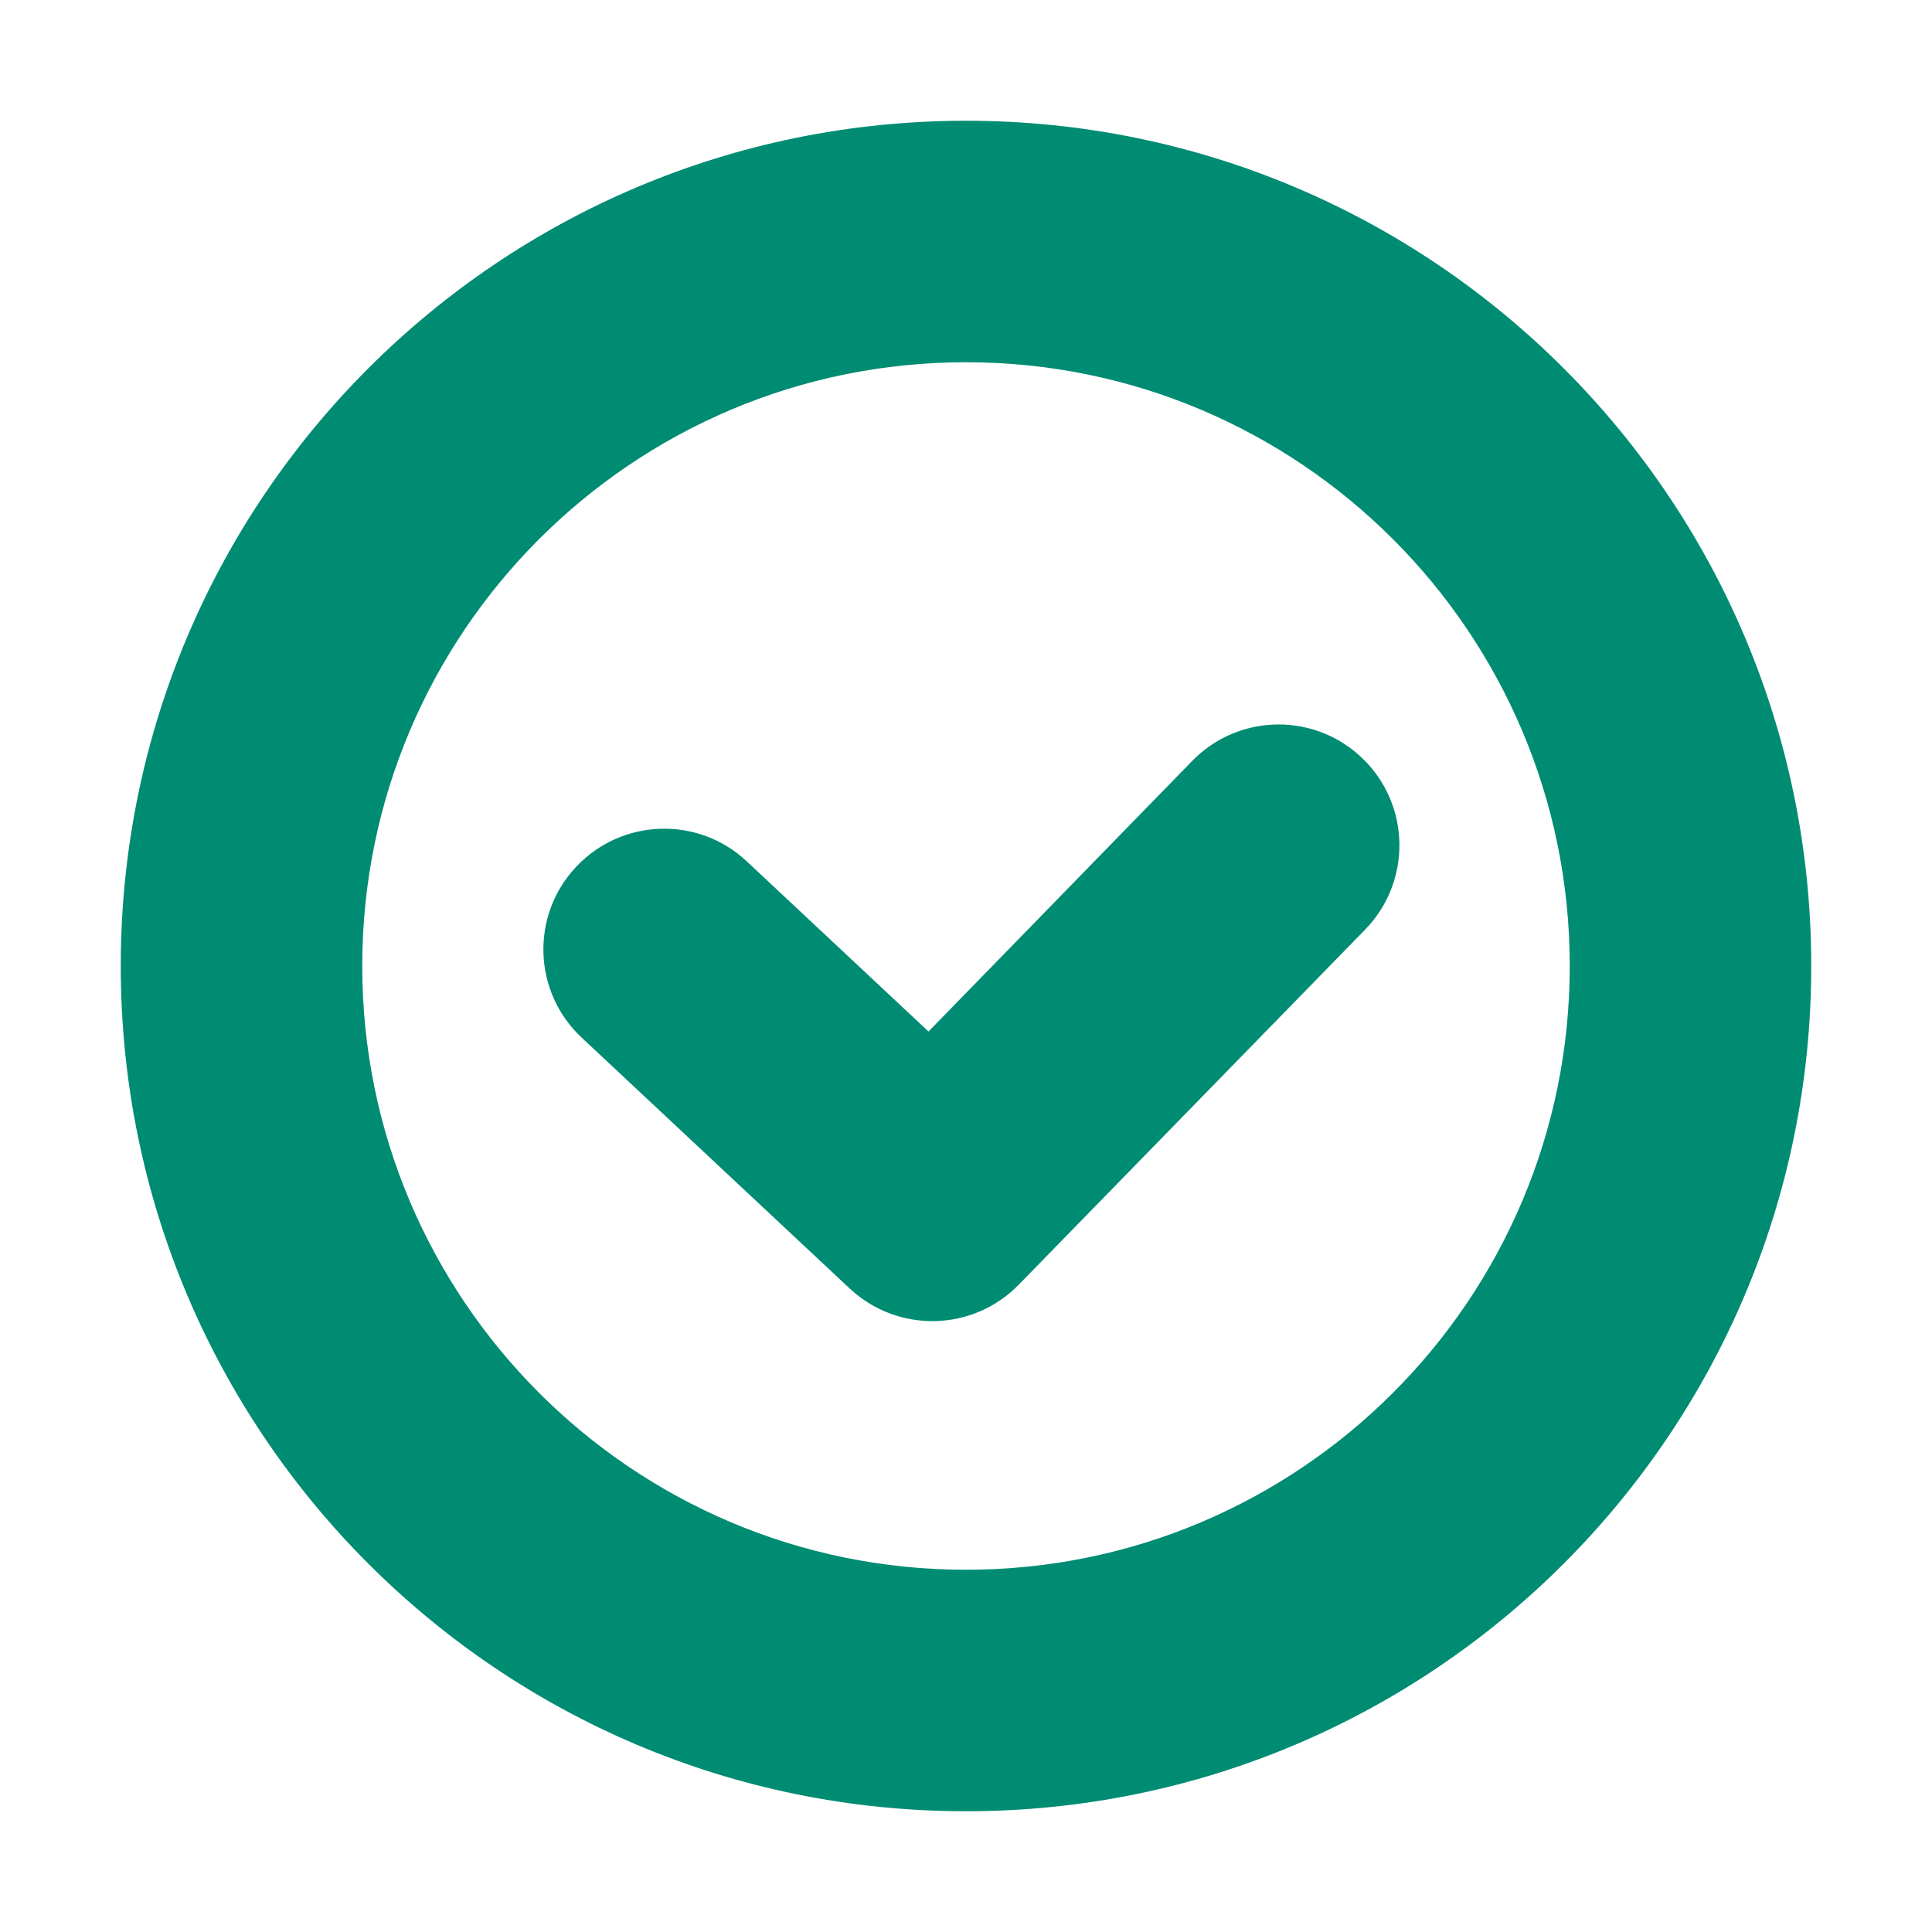
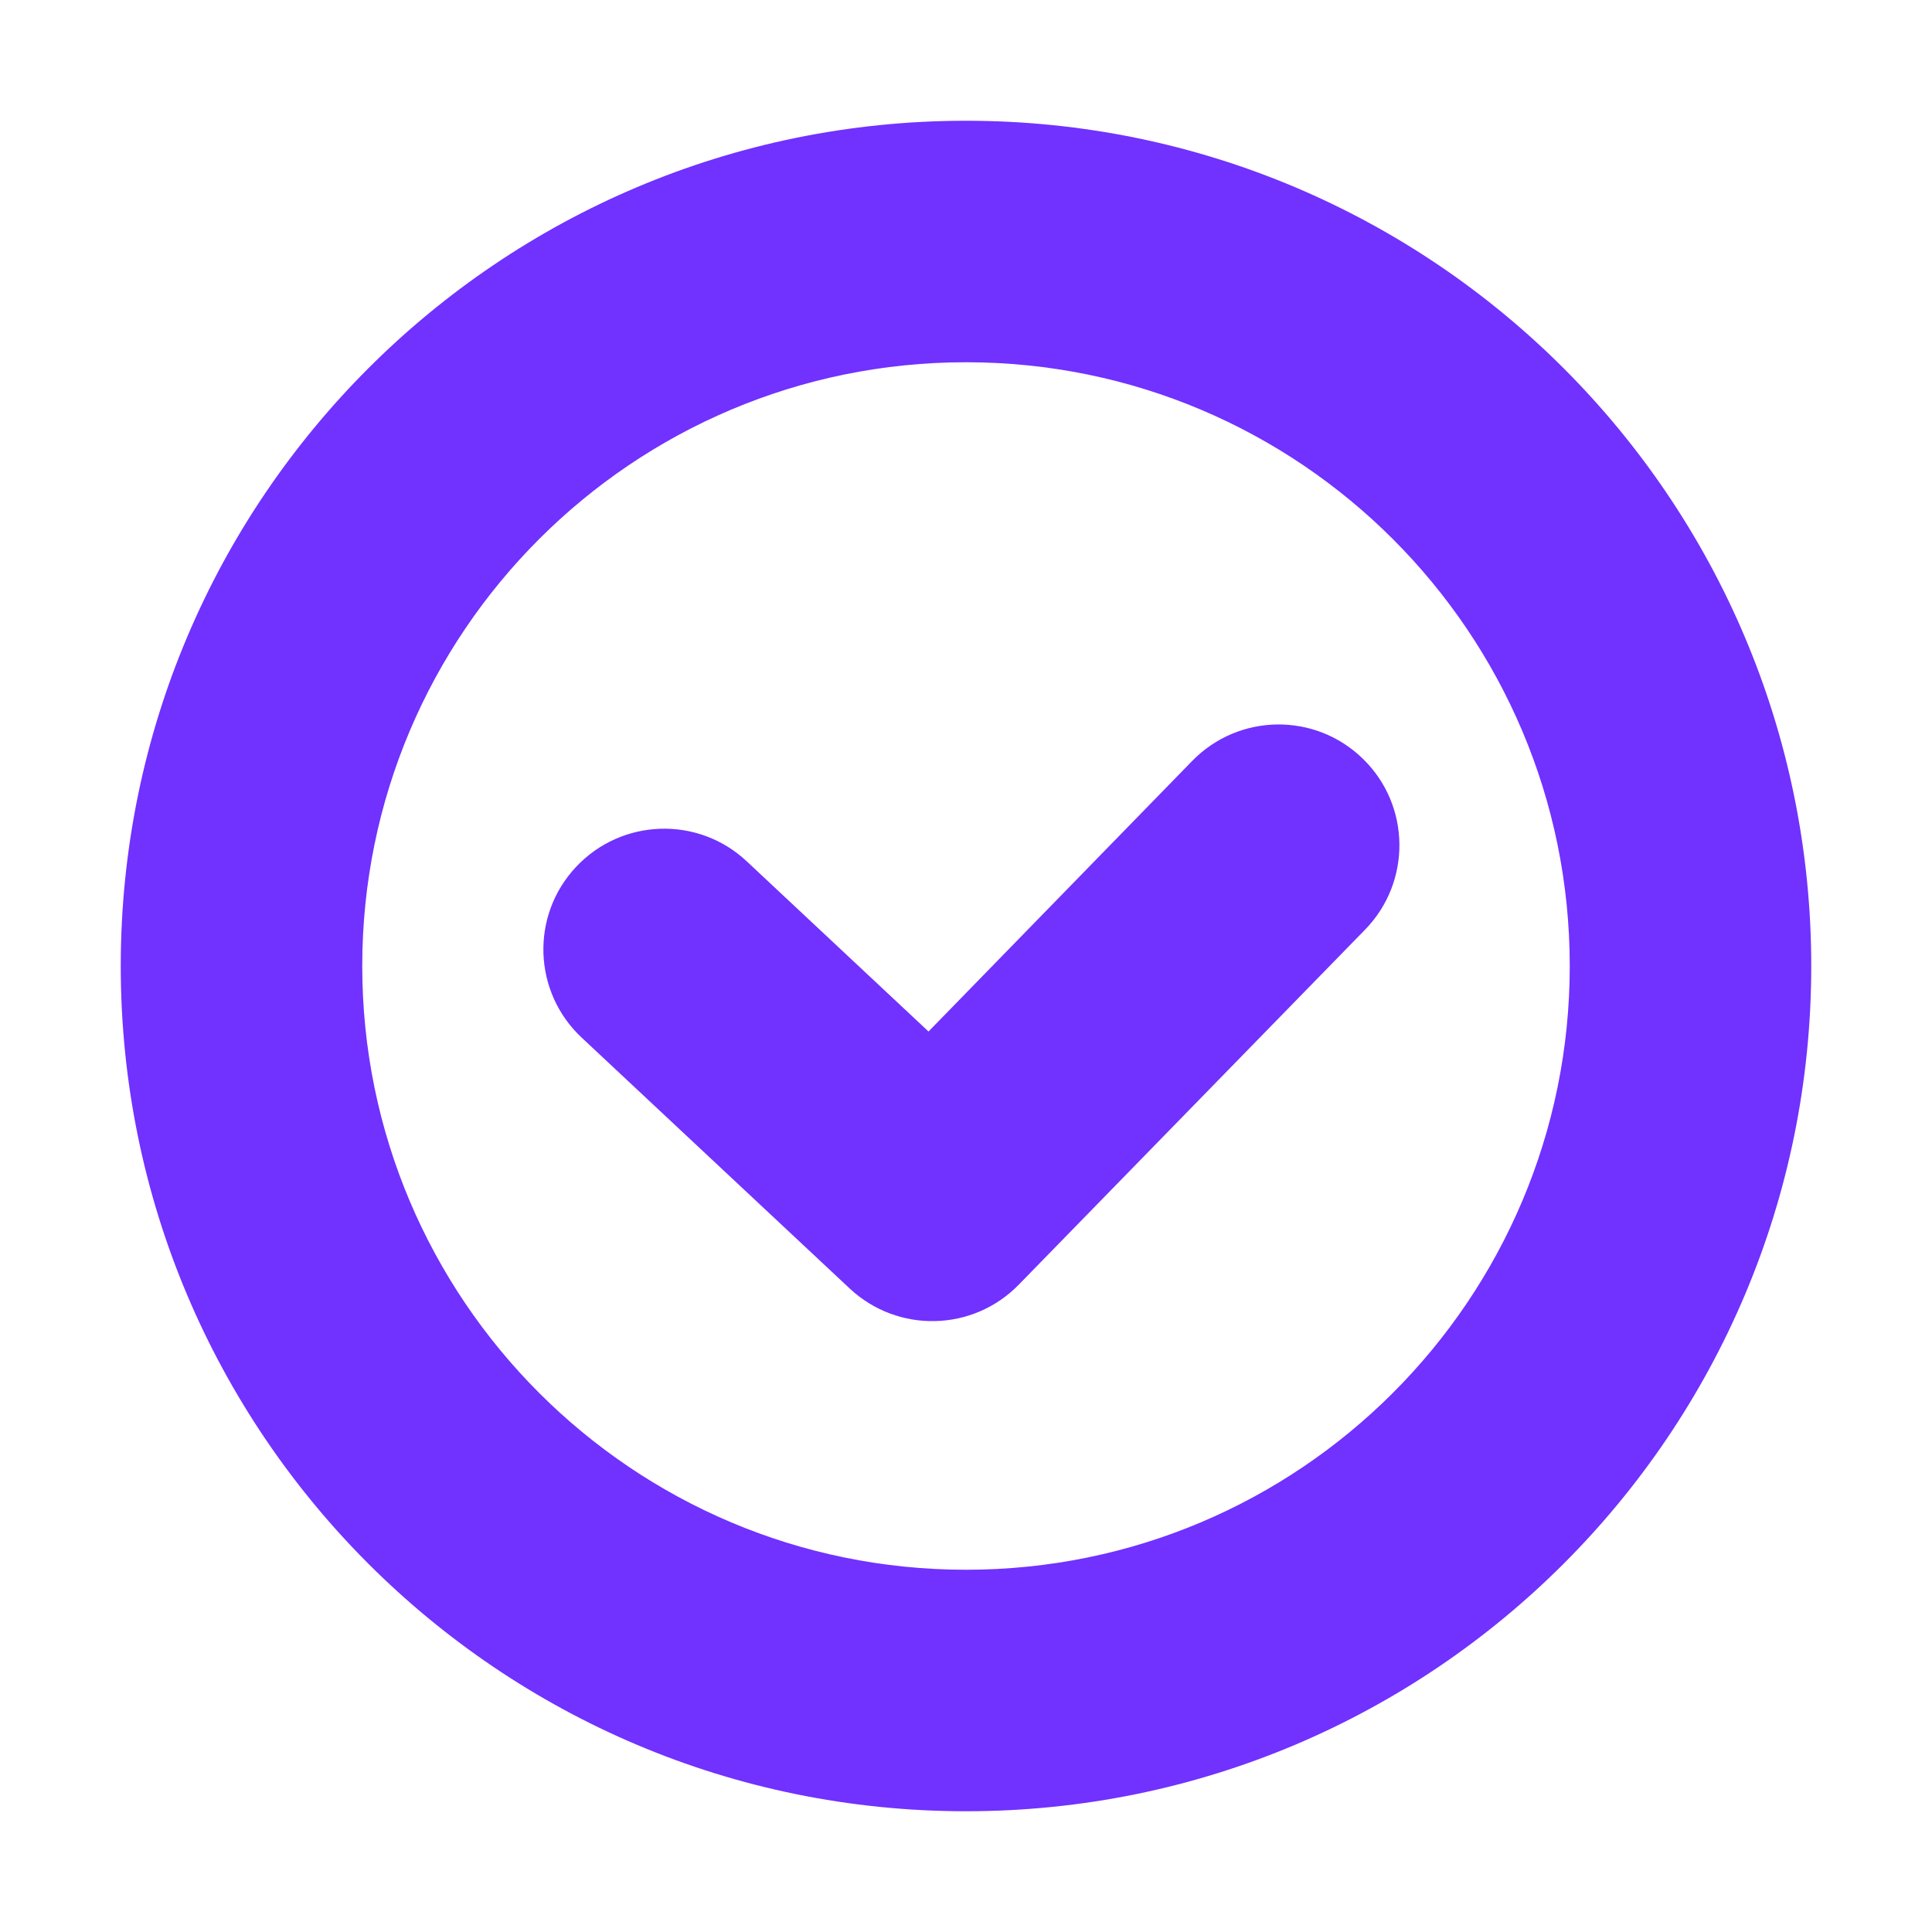
<svg xmlns="http://www.w3.org/2000/svg" width="16" height="16" viewBox="0 0 16 16">
  <g fill="none" fill-rule="evenodd">
    <g>
      <g>
        <path d="M0 0H16V16H0z" transform="translate(-589 -311) translate(589 311)" />
-         <path fill="#008C73" fill-rule="nonzero" d="M8 15c3.866 0 7-3.134 7-7s-3.134-7-7-7-7 3.134-7 7 3.134 7 7 7zm0-2c-2.761 0-5-2.239-5-5s2.239-5 5-5 5 2.239 5 5-2.239 5-5 5z" transform="translate(-589 -311) translate(589 311)" />
-         <path fill="#008C73" fill-rule="nonzero" d="M7.689 8.542l-1.506-1.41c-.403-.377-1.036-.355-1.413.048-.378.403-.356 1.036.047 1.413l2.22 2.078c.398.372 1.02.358 1.4-.032l2.868-2.94c.386-.396.378-1.03-.018-1.415-.395-.386-1.028-.378-1.414.018L7.69 8.542z" transform="translate(-589 -311) translate(589 311)" />
+         <path fill="#7131ff" fill-rule="nonzero" d="M8 15c3.866 0 7-3.134 7-7s-3.134-7-7-7-7 3.134-7 7 3.134 7 7 7zm0-2c-2.761 0-5-2.239-5-5s2.239-5 5-5 5 2.239 5 5-2.239 5-5 5z" transform="translate(-589 -311) translate(589 311)" />
+         <path fill="#7131ff" fill-rule="nonzero" d="M7.689 8.542l-1.506-1.41c-.403-.377-1.036-.355-1.413.048-.378.403-.356 1.036.047 1.413l2.22 2.078c.398.372 1.02.358 1.4-.032l2.868-2.94c.386-.396.378-1.03-.018-1.415-.395-.386-1.028-.378-1.414.018L7.69 8.542z" transform="translate(-589 -311) translate(589 311)" />
      </g>
    </g>
  </g>
</svg>
